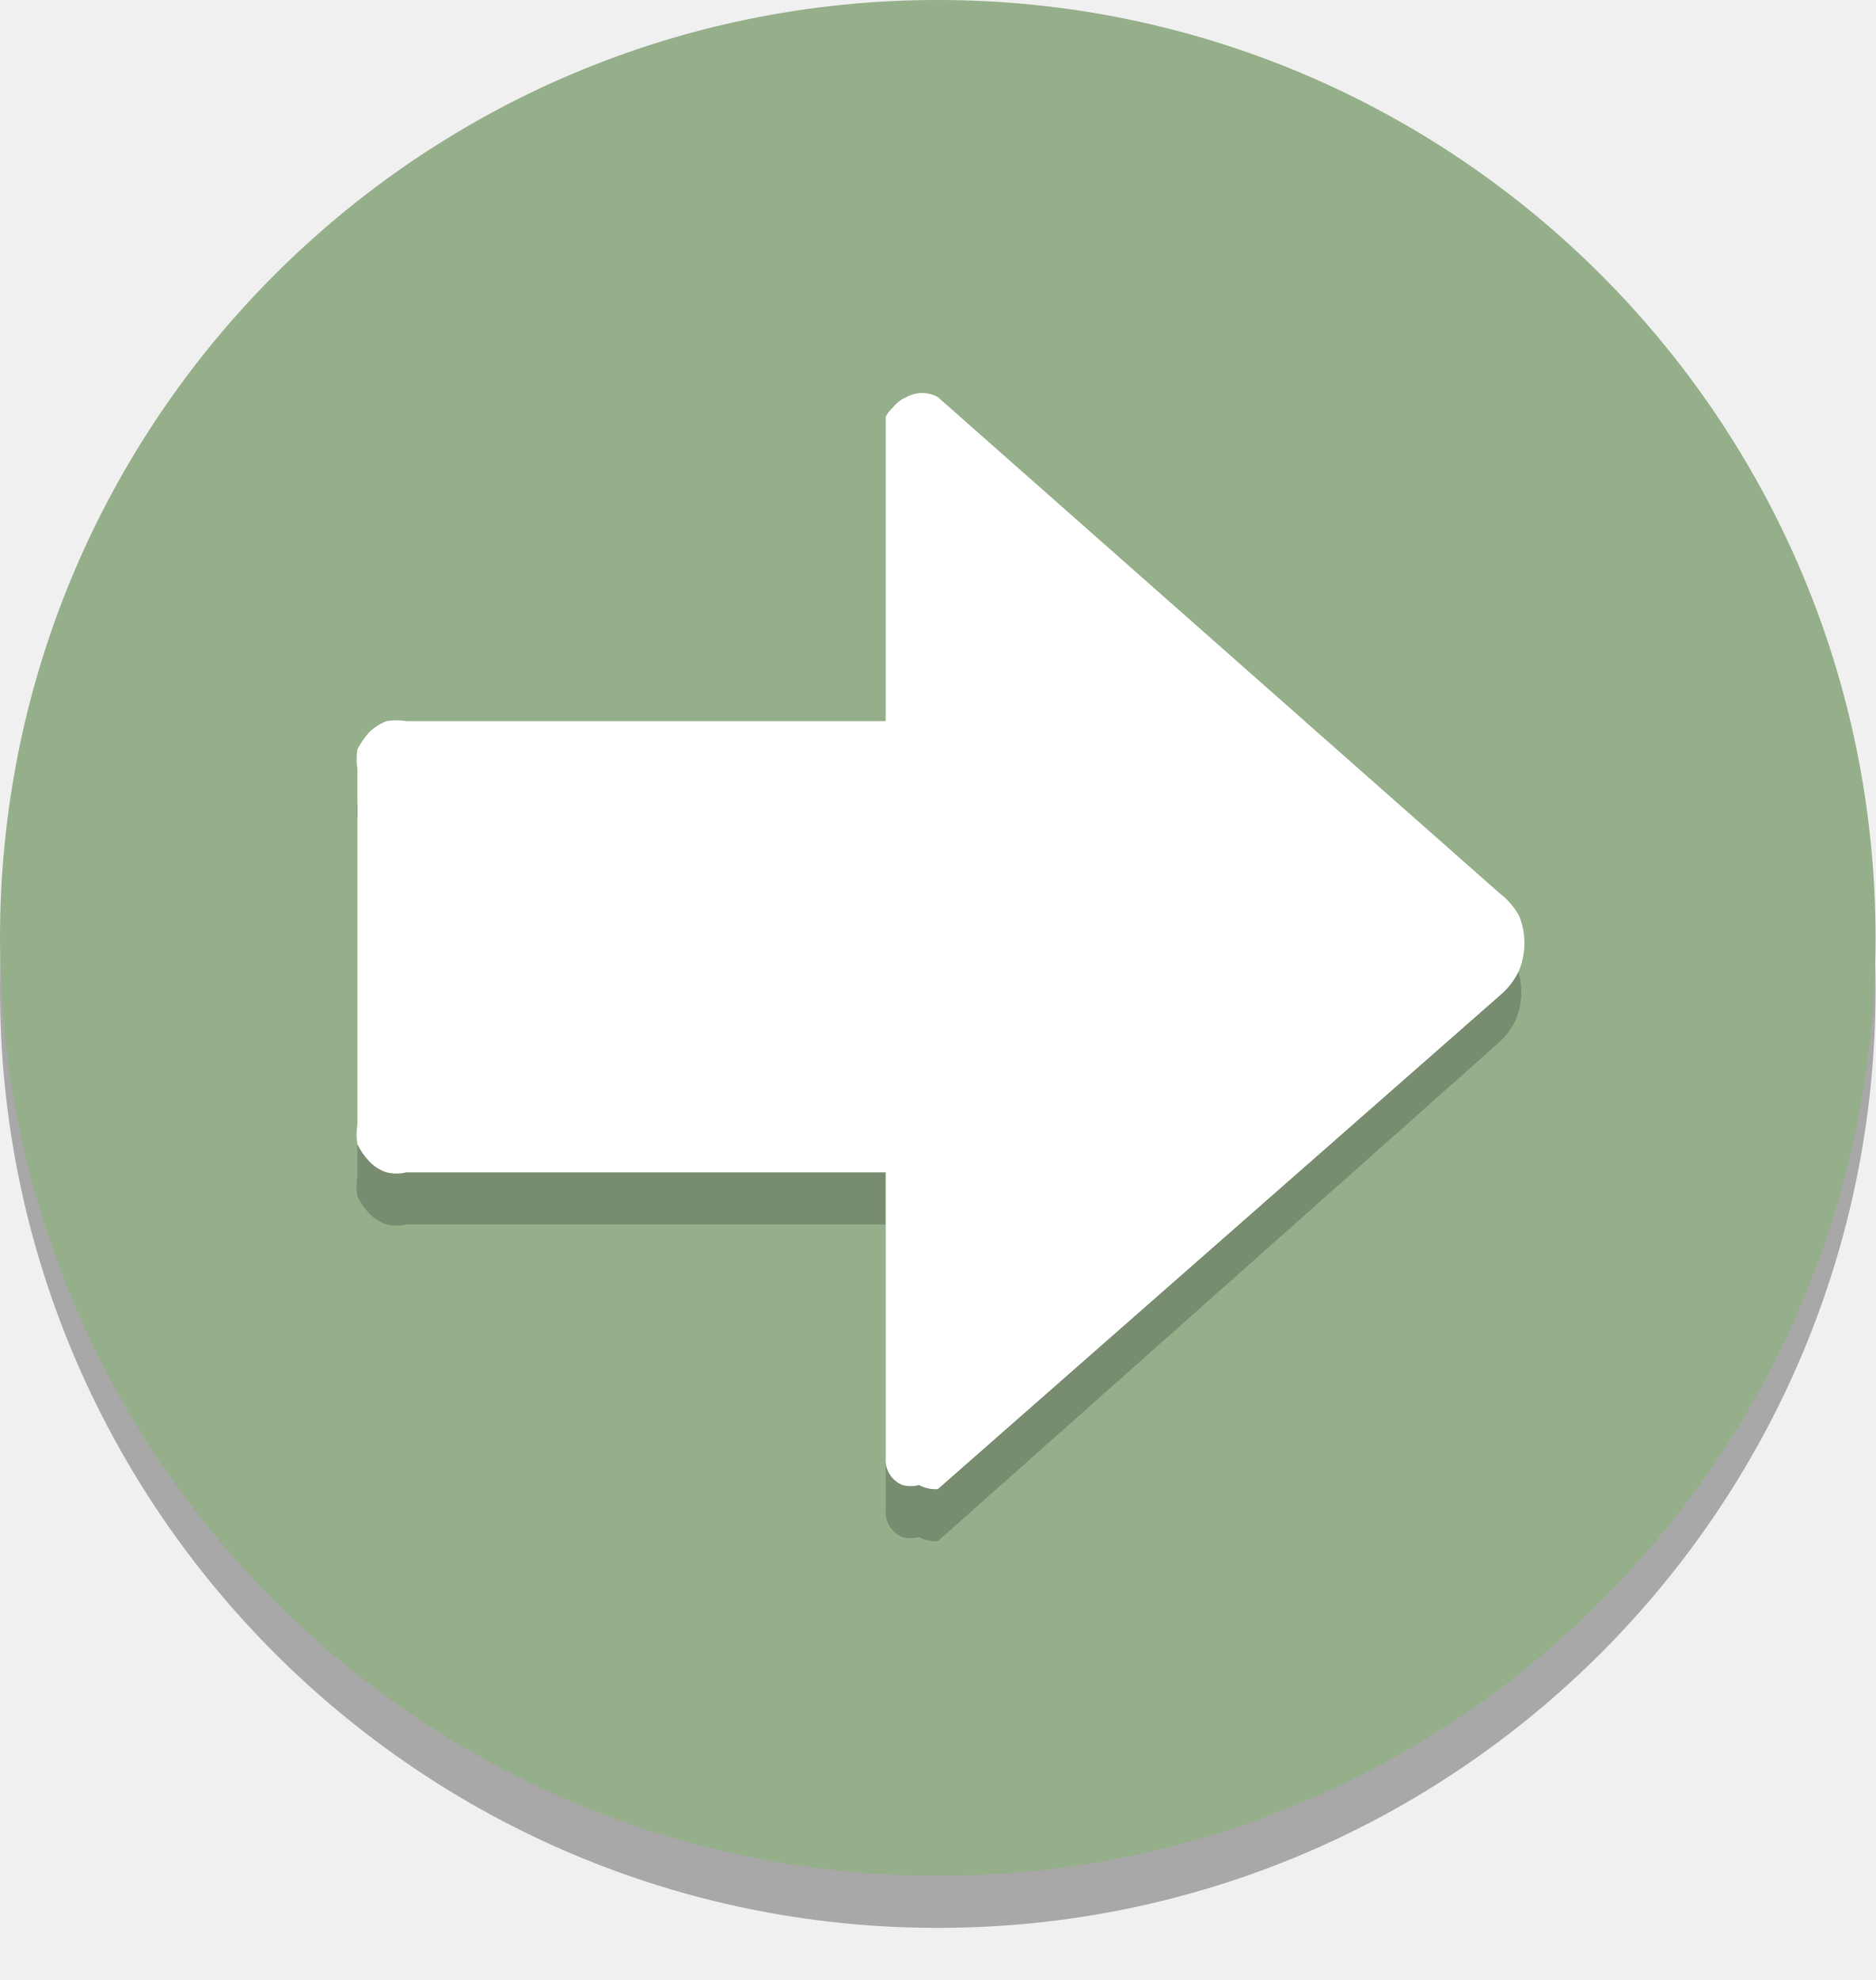
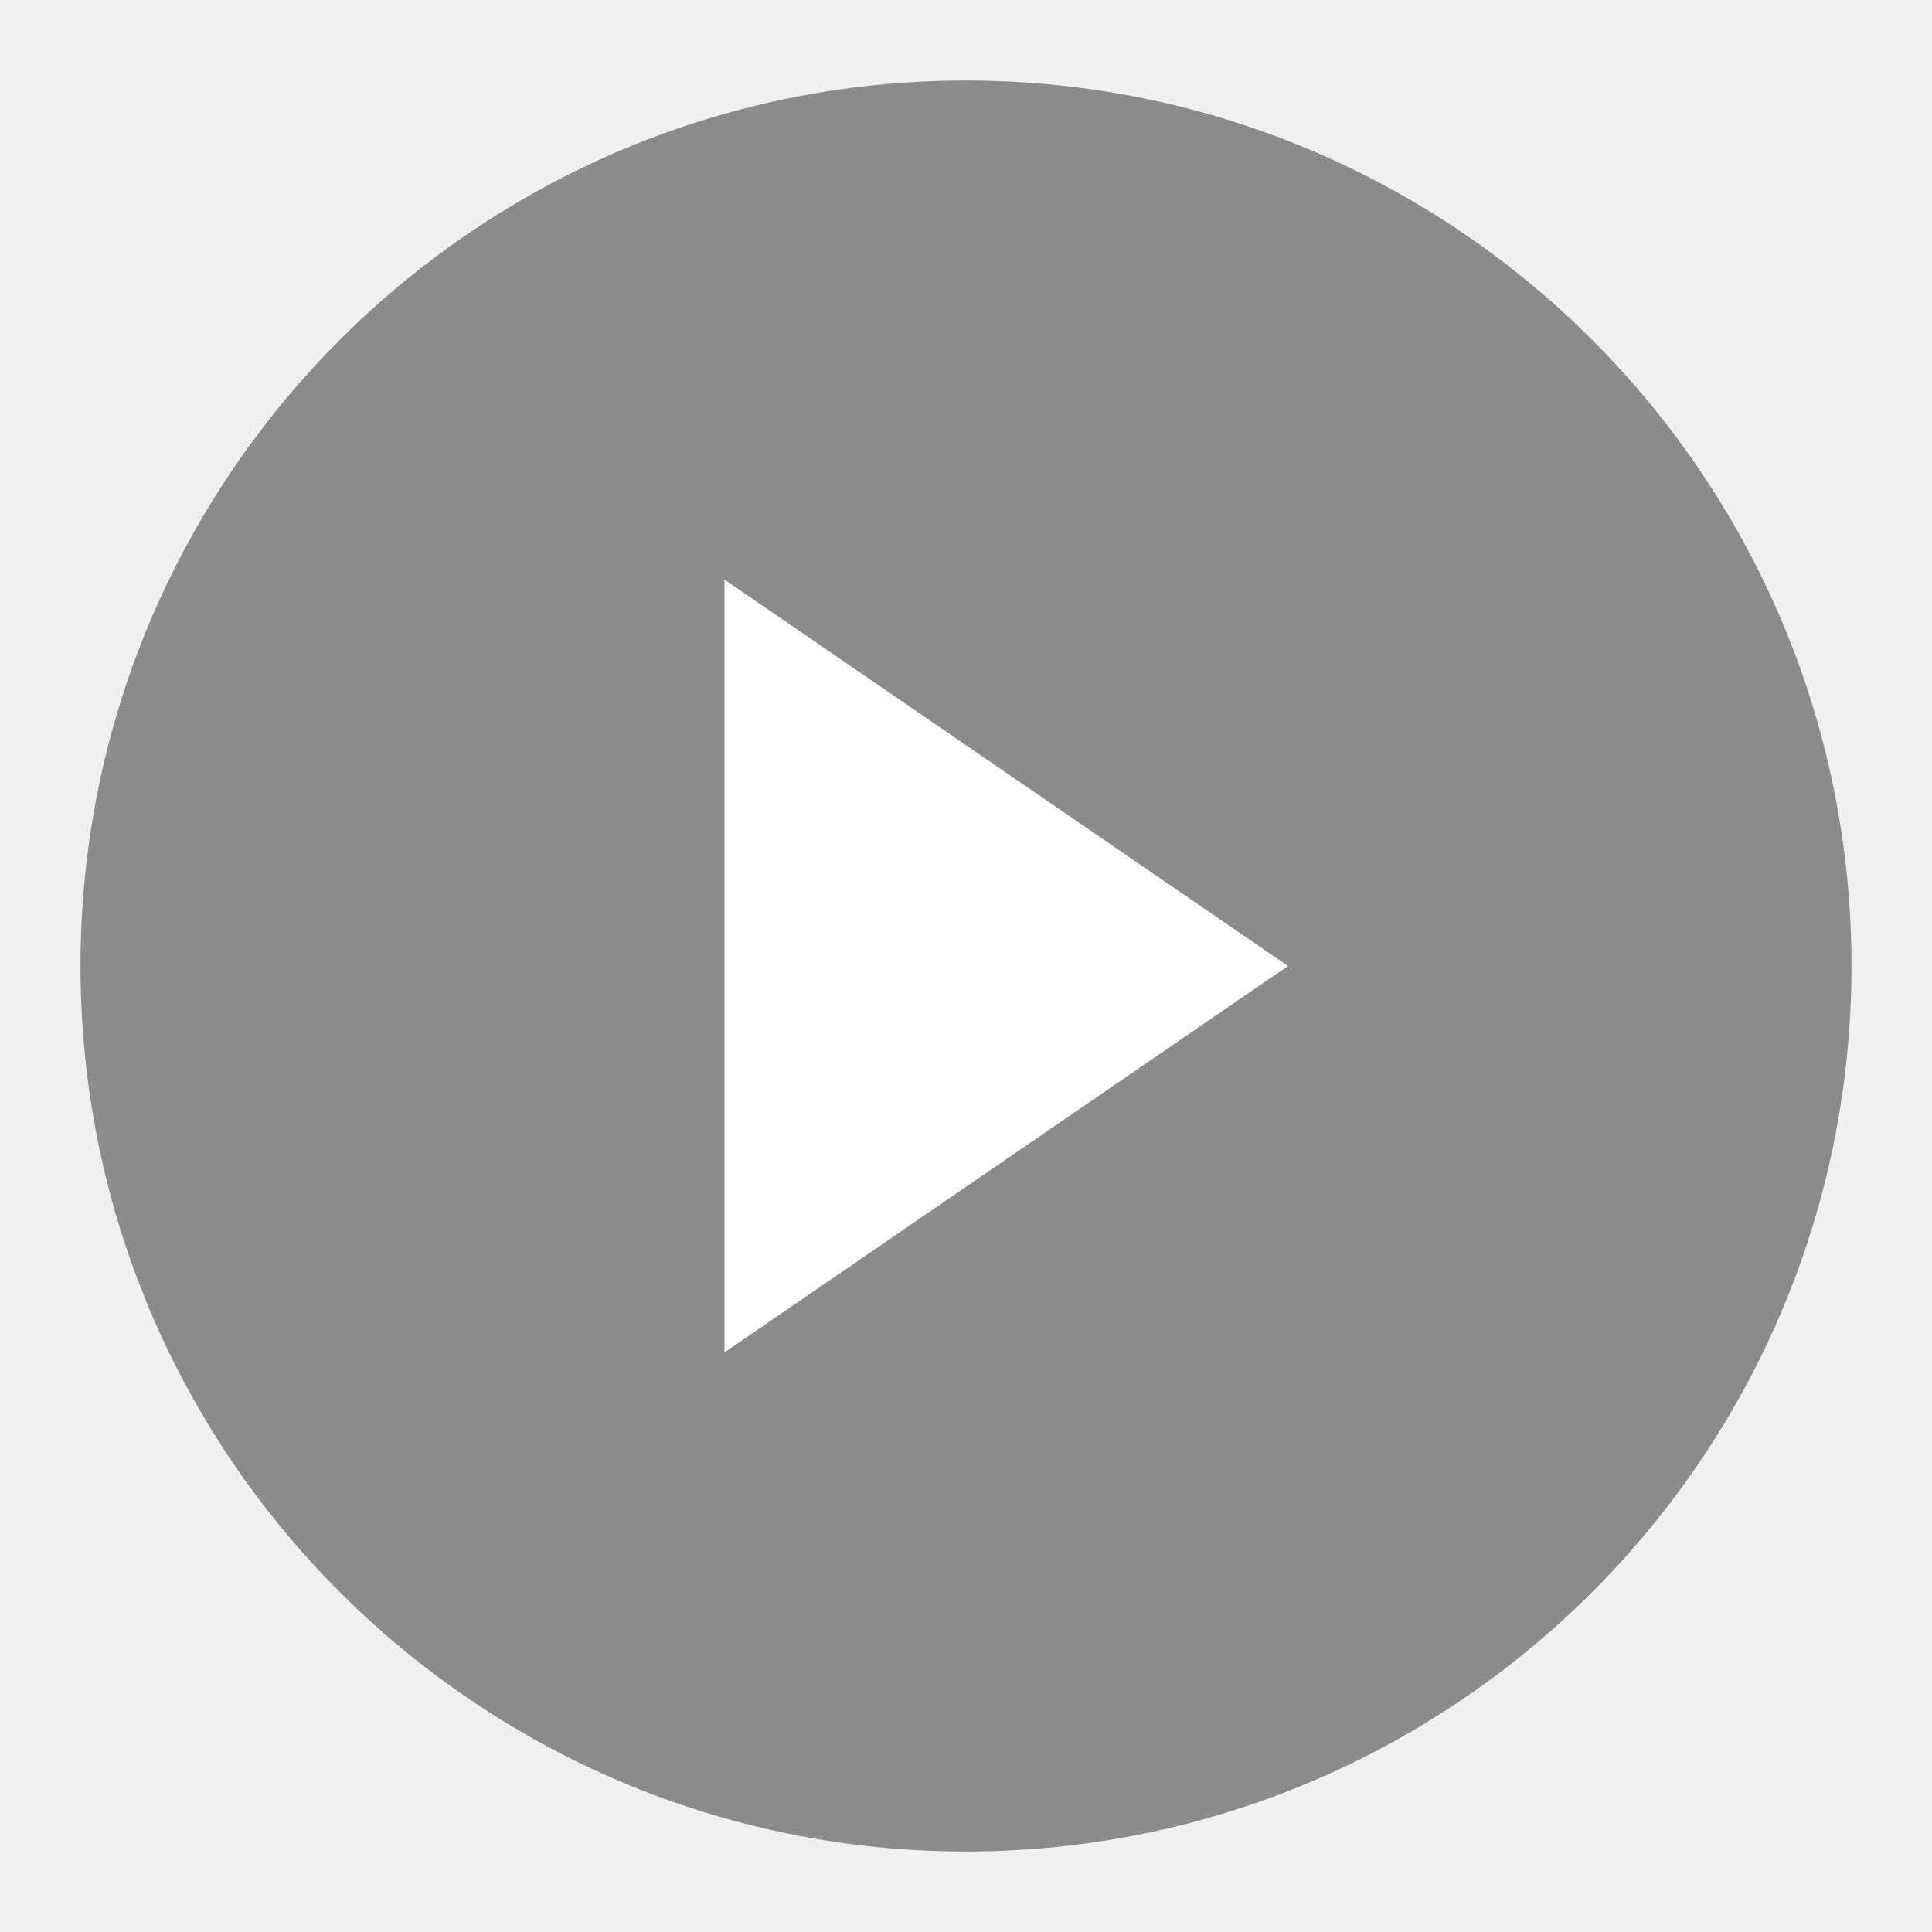
- <svg xmlns="http://www.w3.org/2000/svg" class="" width="100%" height="100%" viewBox="0 0 18 19">
-   <g id="forced">
-     <g id="fast_win">
-       <g>
-         <path class="icon-shadow" opacity="0.3" d="M9,.5a9,9,0,1,0,9,9A9,9,0,0,0,9,.5Z" />
-         <path class="icon-background" fill="#96af8b" d="M9,0a9,9,0,1,0,9,9A9,9,0,0,0,9,0Z" />
-       </g>
-     </g>
-     <g class="icon-component-shadow" opacity="0.2">
-       <path d="M14.39,9.07,9,4.31a.31.31,0,0,0-.3,0,.32.32,0,0,0-.13.1.29.29,0,0,0,0,.16V7.42H3.9a.58.58,0,0,0-.19,0,.5.5,0,0,0-.17.11.91.91,0,0,0-.11.16.63.63,0,0,0,0,.19v3.41a.58.58,0,0,0,0,.19.64.64,0,0,0,.11.16.39.39,0,0,0,.17.11.41.41,0,0,0,.19,0H8.5v2.74a.26.26,0,0,0,.16.26.3.3,0,0,0,.16,0A.34.34,0,0,0,9,14.79L14.39,10a.69.69,0,0,0,.16-.22.7.7,0,0,0,0-.52A.69.69,0,0,0,14.39,9.07Z" />
-     </g>
-     <path class="icon-component" fill="#fff" d="M14.39,8.57,9,3.81a.31.31,0,0,0-.3,0,.32.32,0,0,0-.13.1A.29.29,0,0,0,8.5,4V6.92H3.9a.58.58,0,0,0-.19,0,.5.5,0,0,0-.17.11.91.91,0,0,0-.11.16.63.63,0,0,0,0,.19v3.41a.58.58,0,0,0,0,.19.64.64,0,0,0,.11.16.39.39,0,0,0,.17.11.41.41,0,0,0,.19,0H8.5v2.74a.26.26,0,0,0,.16.26.3.3,0,0,0,.16,0A.34.34,0,0,0,9,14.29l5.42-4.76a.69.69,0,0,0,.16-.22.7.7,0,0,0,0-.52A.69.69,0,0,0,14.39,8.57Z" />
-   </g>
+ <svg xmlns="http://www.w3.org/2000/svg" viewBox="0 0 24 24" width="24" height="24" role="img">
+   <circle cx="12" cy="12" r="11" fill="#8b8b8b" />
+   <path d="M9 7.2l7 4.8-7 4.8z" fill="#fff" />
</svg>
